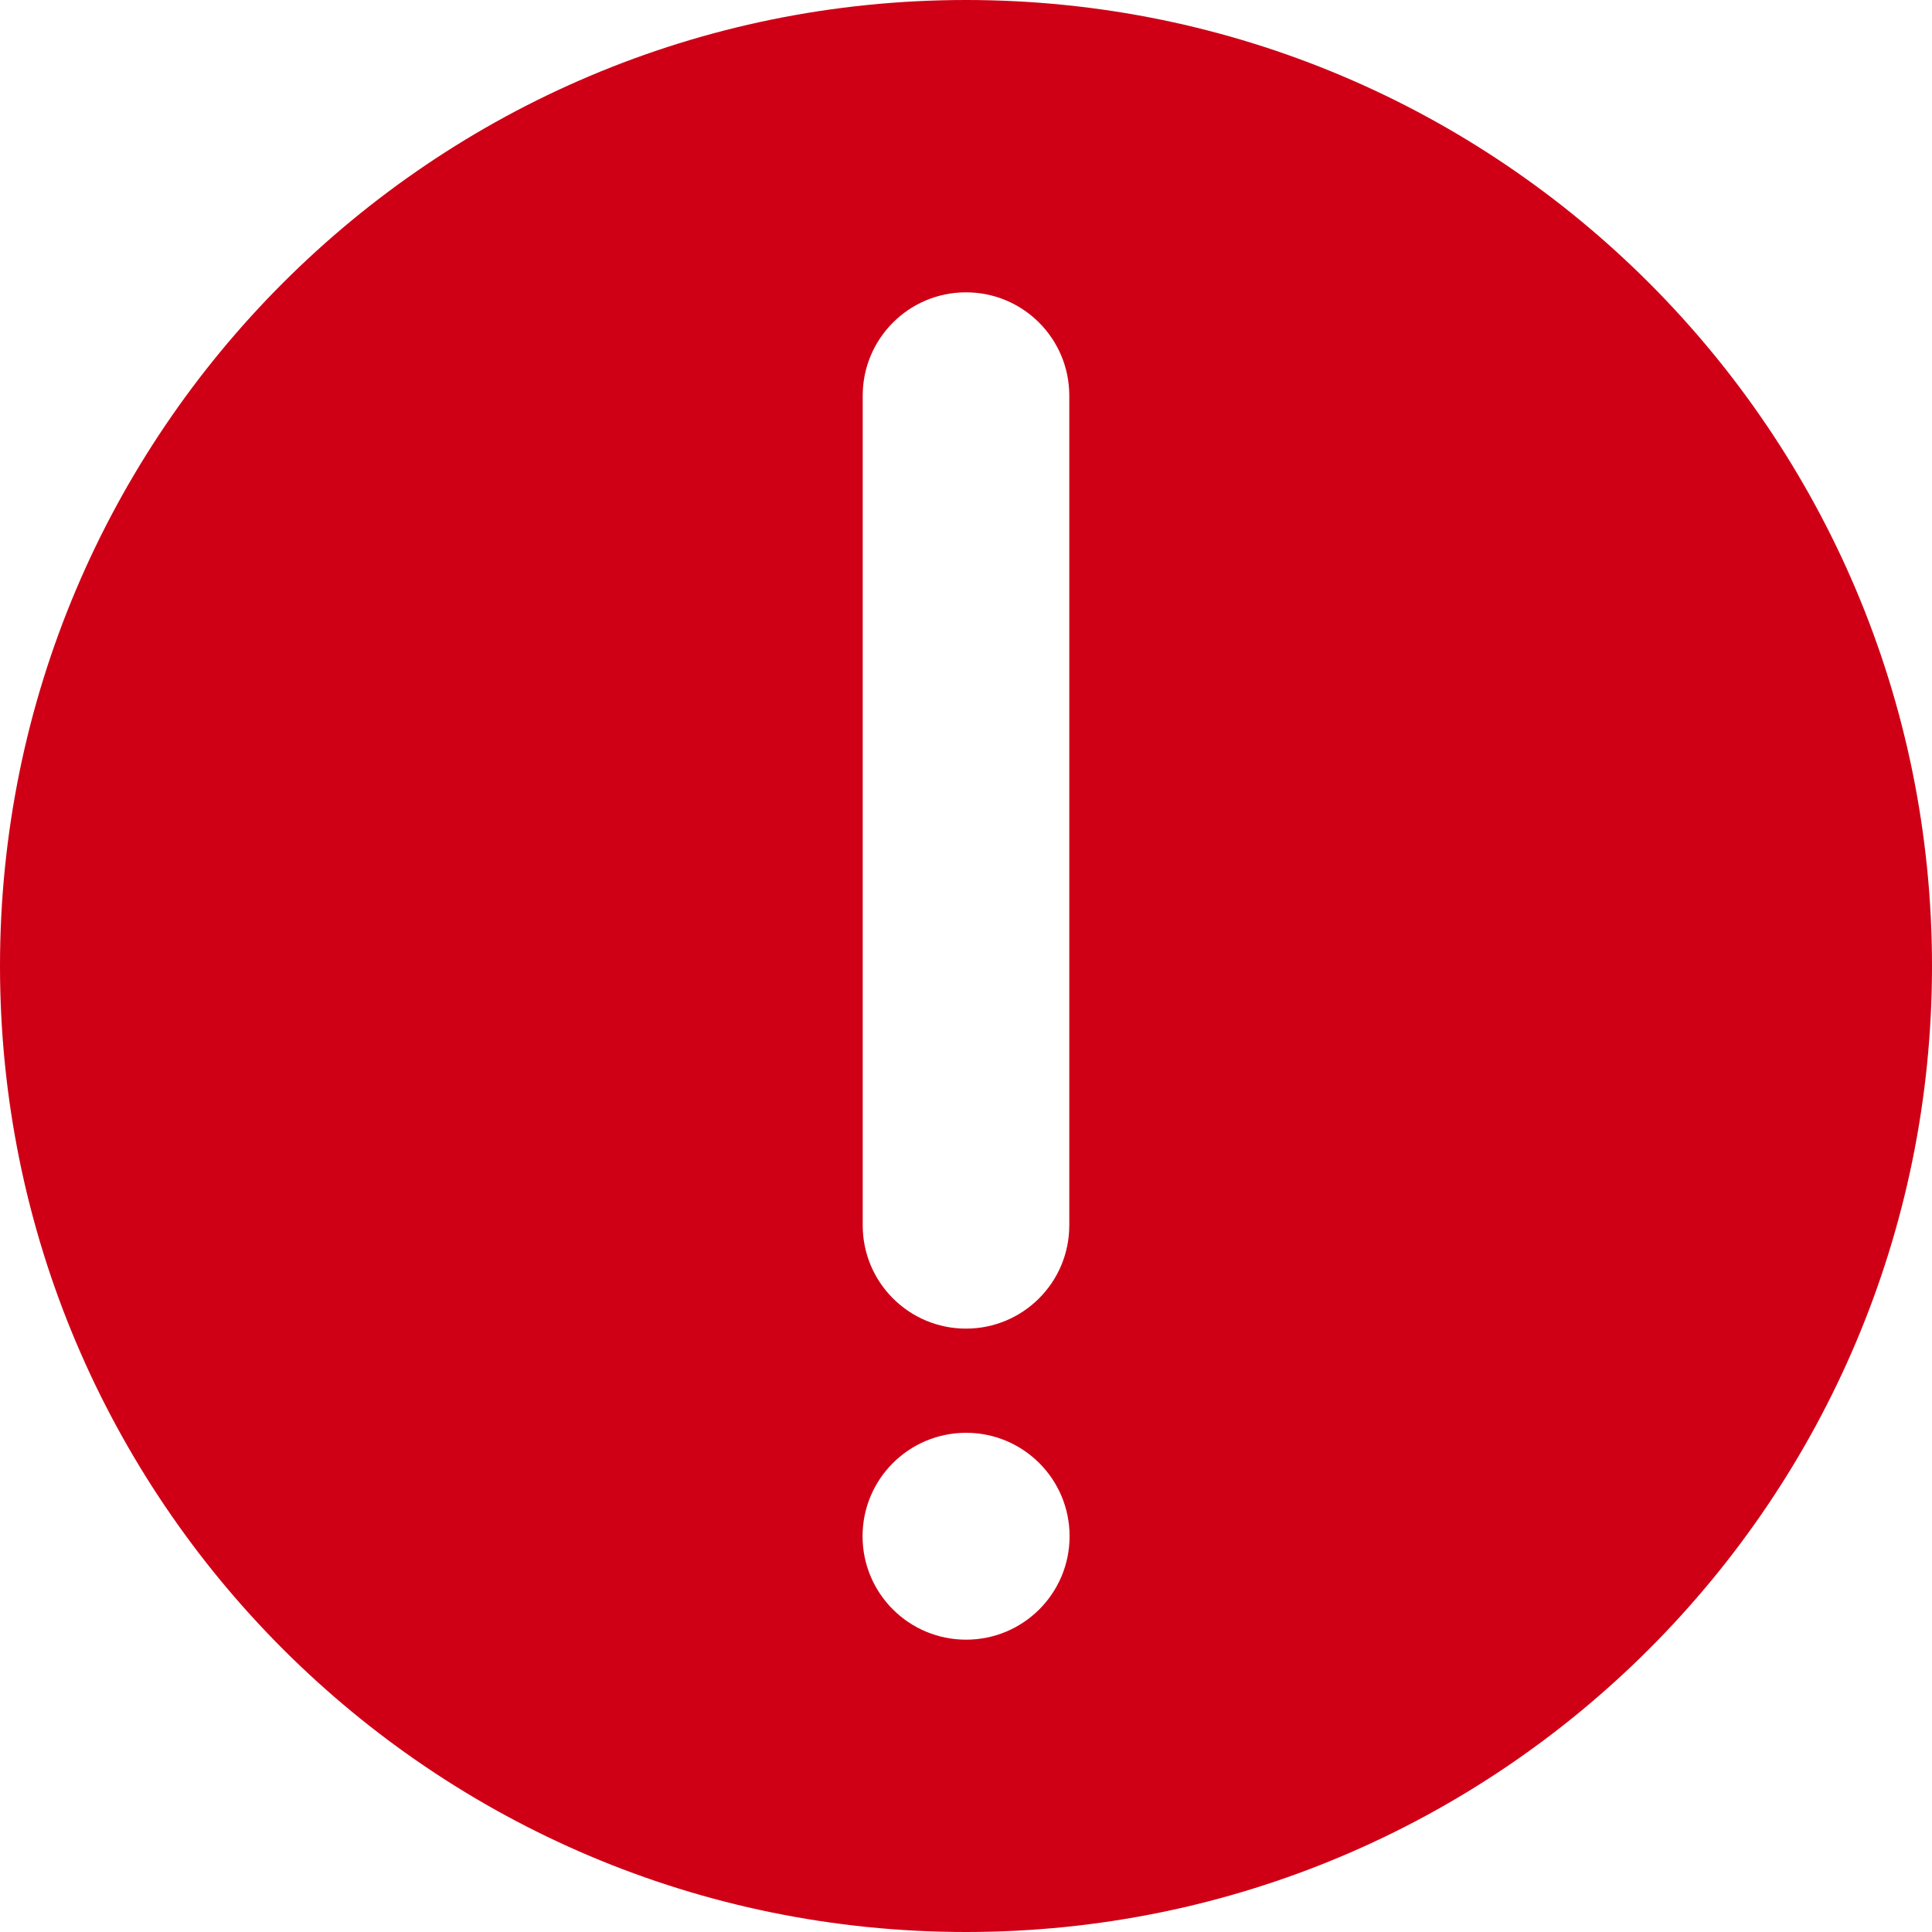
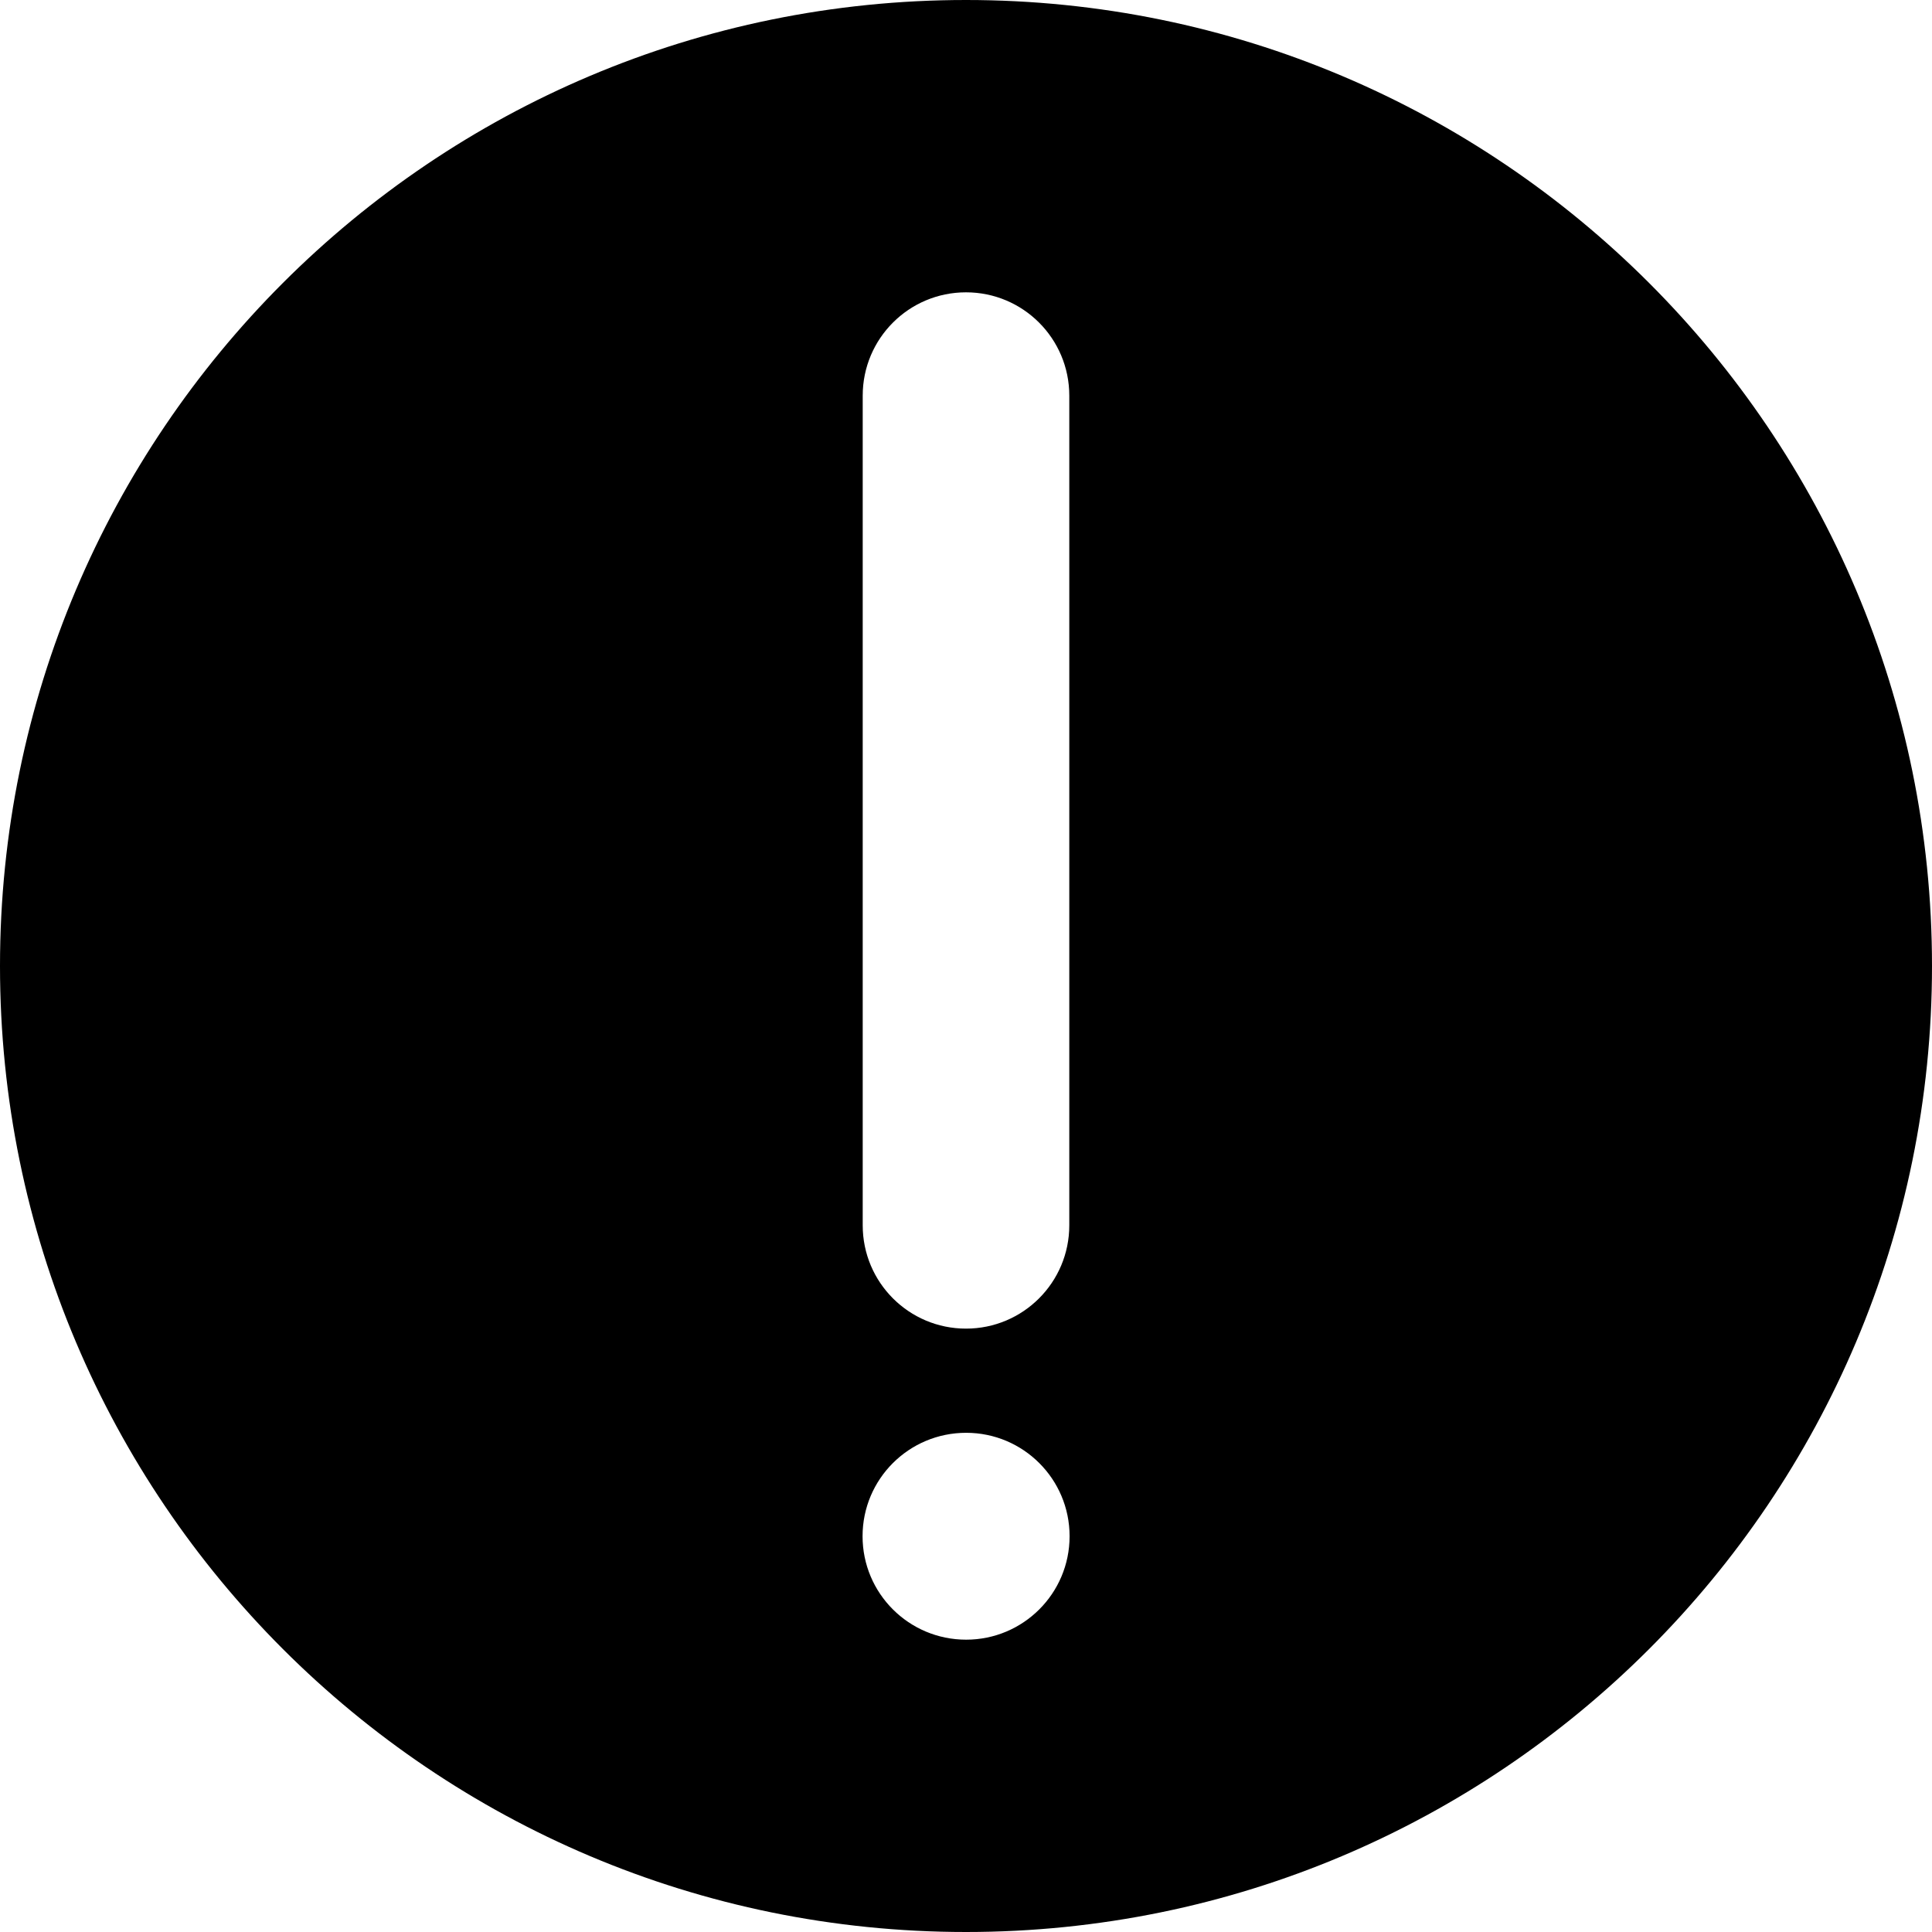
<svg xmlns="http://www.w3.org/2000/svg" width="13" height="13" viewBox="0 0 13 13" fill="none">
-   <path fill-rule="evenodd" clip-rule="evenodd" d="M13 6.5C13 10.09 10.09 13 6.5 13C2.91 13 0 10.09 0 6.5C0 2.91 2.91 0 6.5 0C10.09 0 13 2.91 13 6.5ZM7.197 10.337C7.197 10.722 6.885 11.033 6.501 11.033C6.116 11.033 5.804 10.722 5.804 10.337C5.804 9.952 6.116 9.641 6.501 9.641C6.885 9.641 7.197 9.952 7.197 10.337ZM7.195 2.662C7.195 2.278 6.884 1.967 6.5 1.967C6.116 1.967 5.805 2.278 5.805 2.662L5.805 8.245C5.805 8.629 6.116 8.94 6.5 8.94C6.884 8.94 7.195 8.629 7.195 8.245L7.195 2.662Z" fill="#CF0016" />
+   <path fill-rule="evenodd" clip-rule="evenodd" d="M13 6.5C13 10.09 10.09 13 6.5 13C2.91 13 0 10.09 0 6.5C0 2.91 2.91 0 6.5 0C10.09 0 13 2.91 13 6.5ZM7.197 10.337C7.197 10.722 6.885 11.033 6.501 11.033C6.116 11.033 5.804 10.722 5.804 10.337C5.804 9.952 6.116 9.641 6.501 9.641C6.885 9.641 7.197 9.952 7.197 10.337ZM7.195 2.662C7.195 2.278 6.884 1.967 6.5 1.967C6.116 1.967 5.805 2.278 5.805 2.662L5.805 8.245C5.805 8.629 6.116 8.94 6.5 8.94C6.884 8.94 7.195 8.629 7.195 8.245L7.195 2.662Z" fill="#000000" />
</svg>
